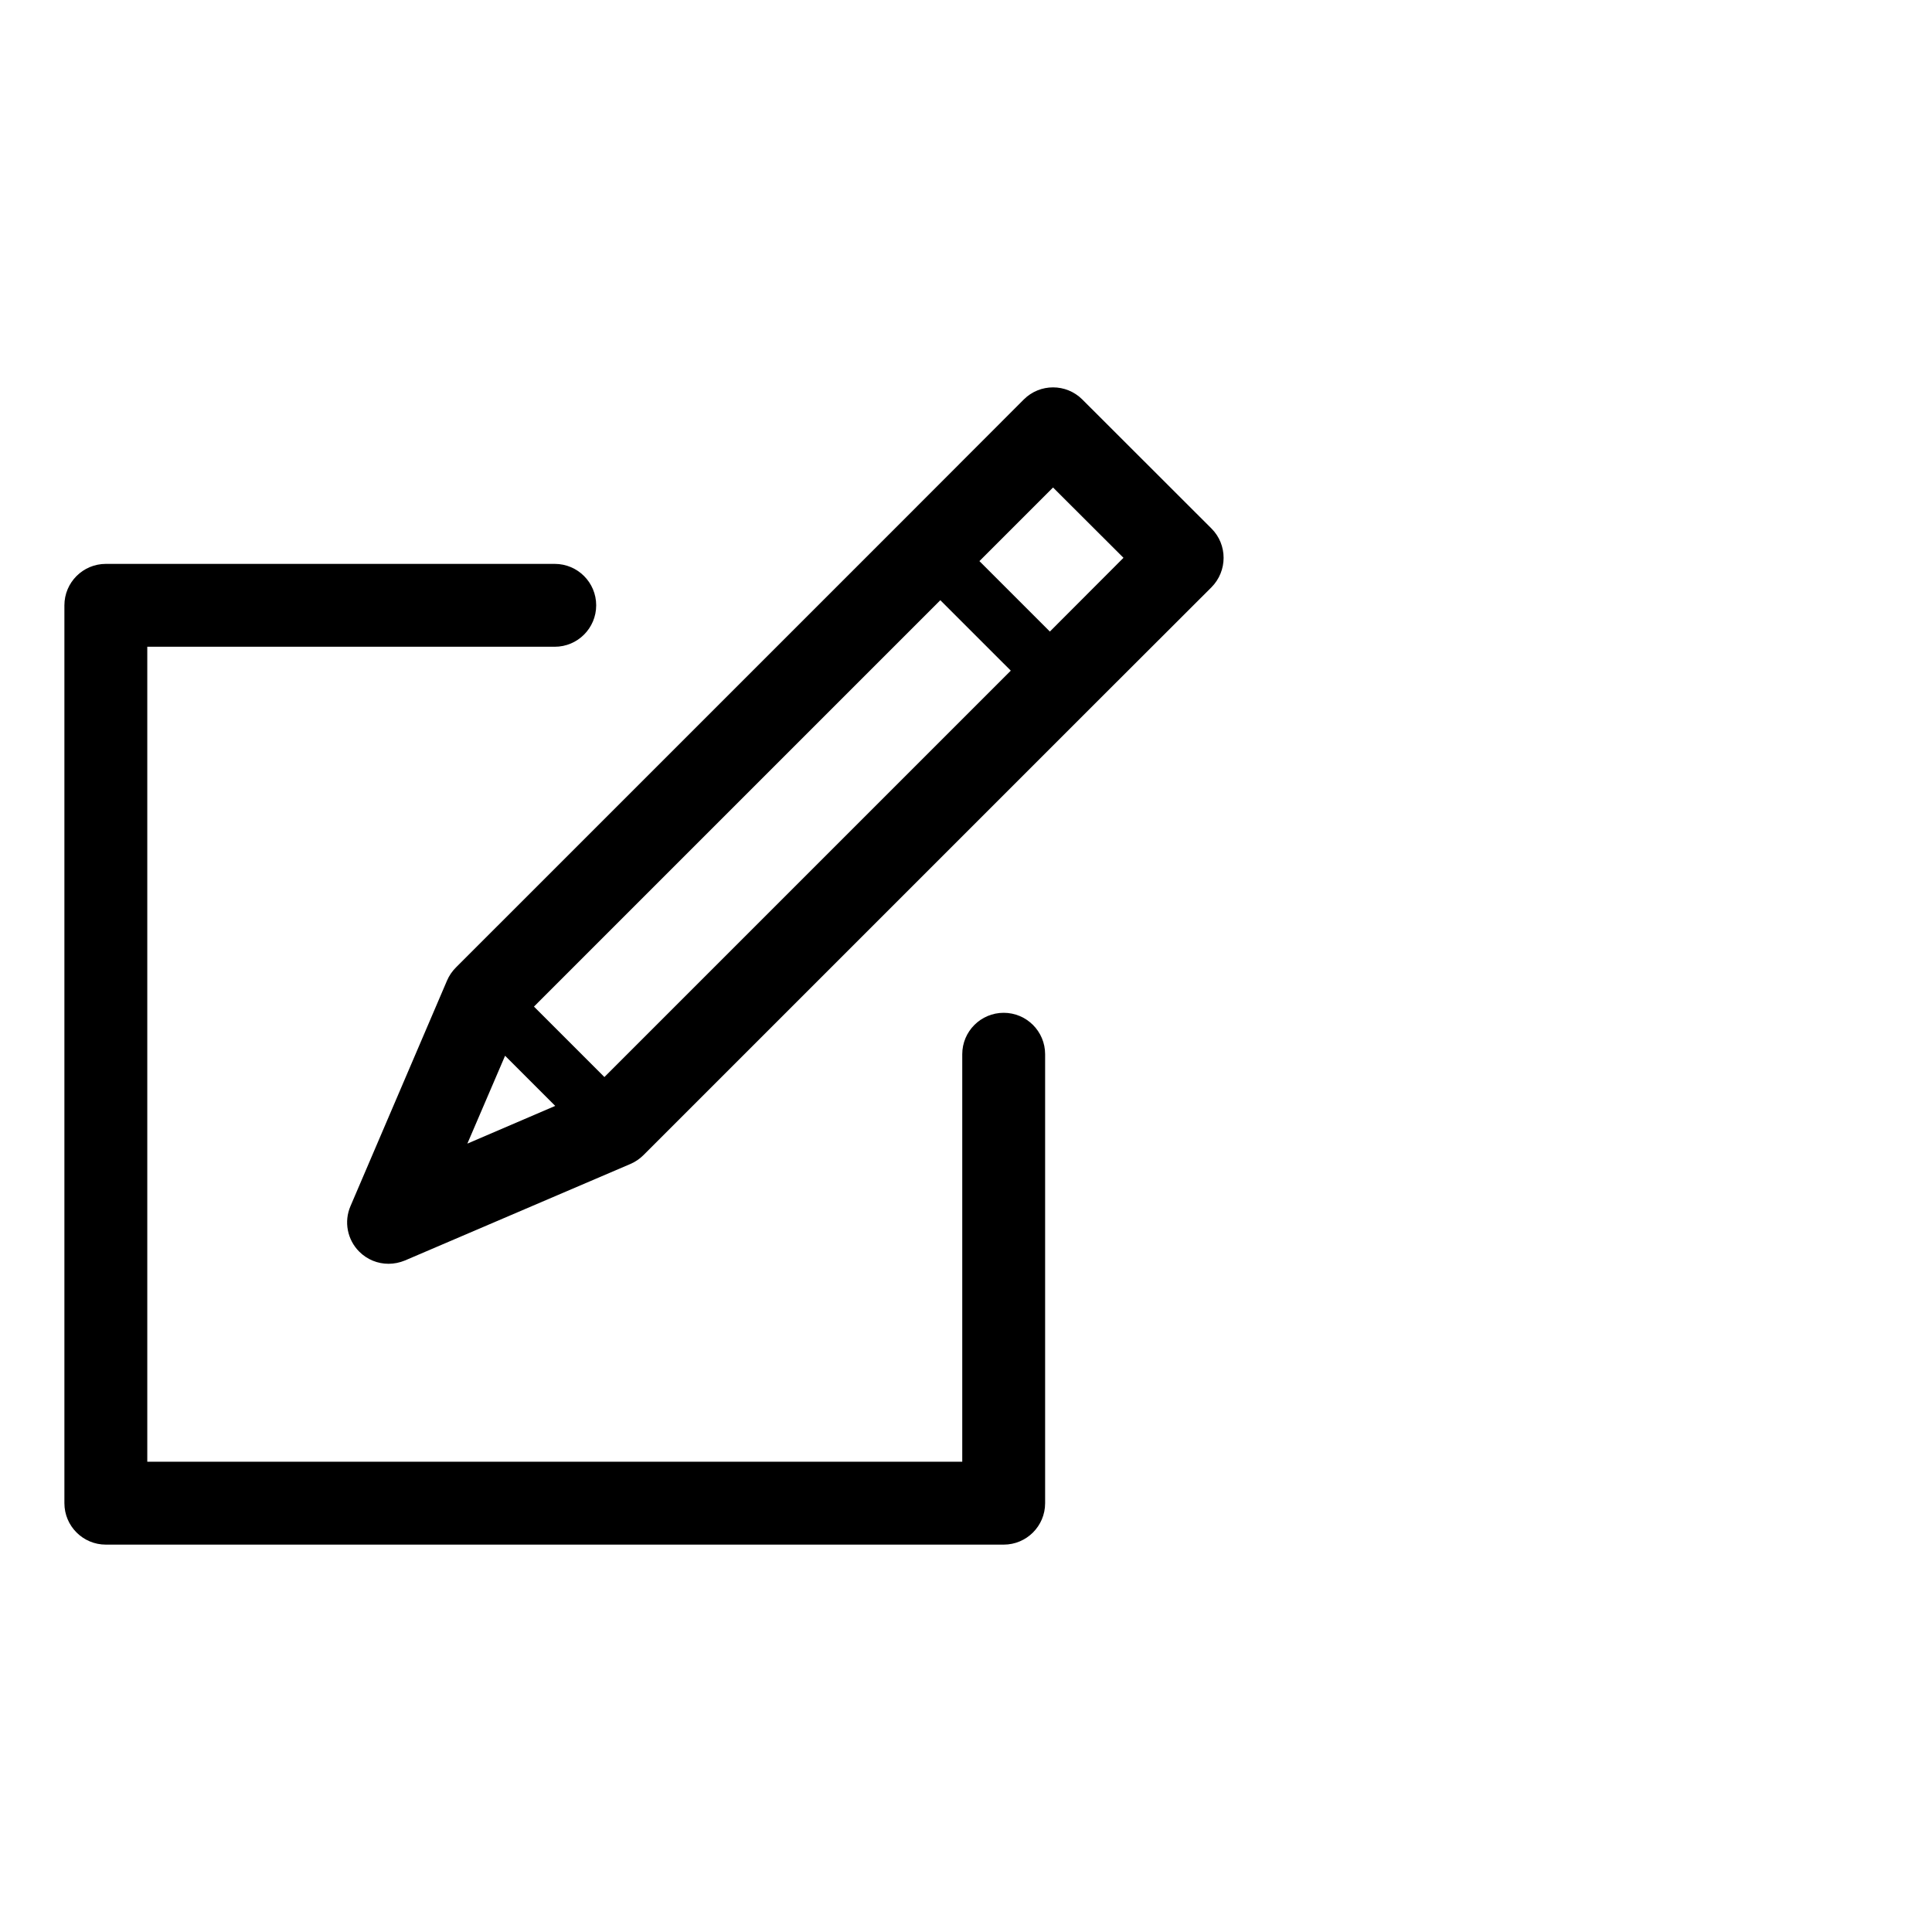
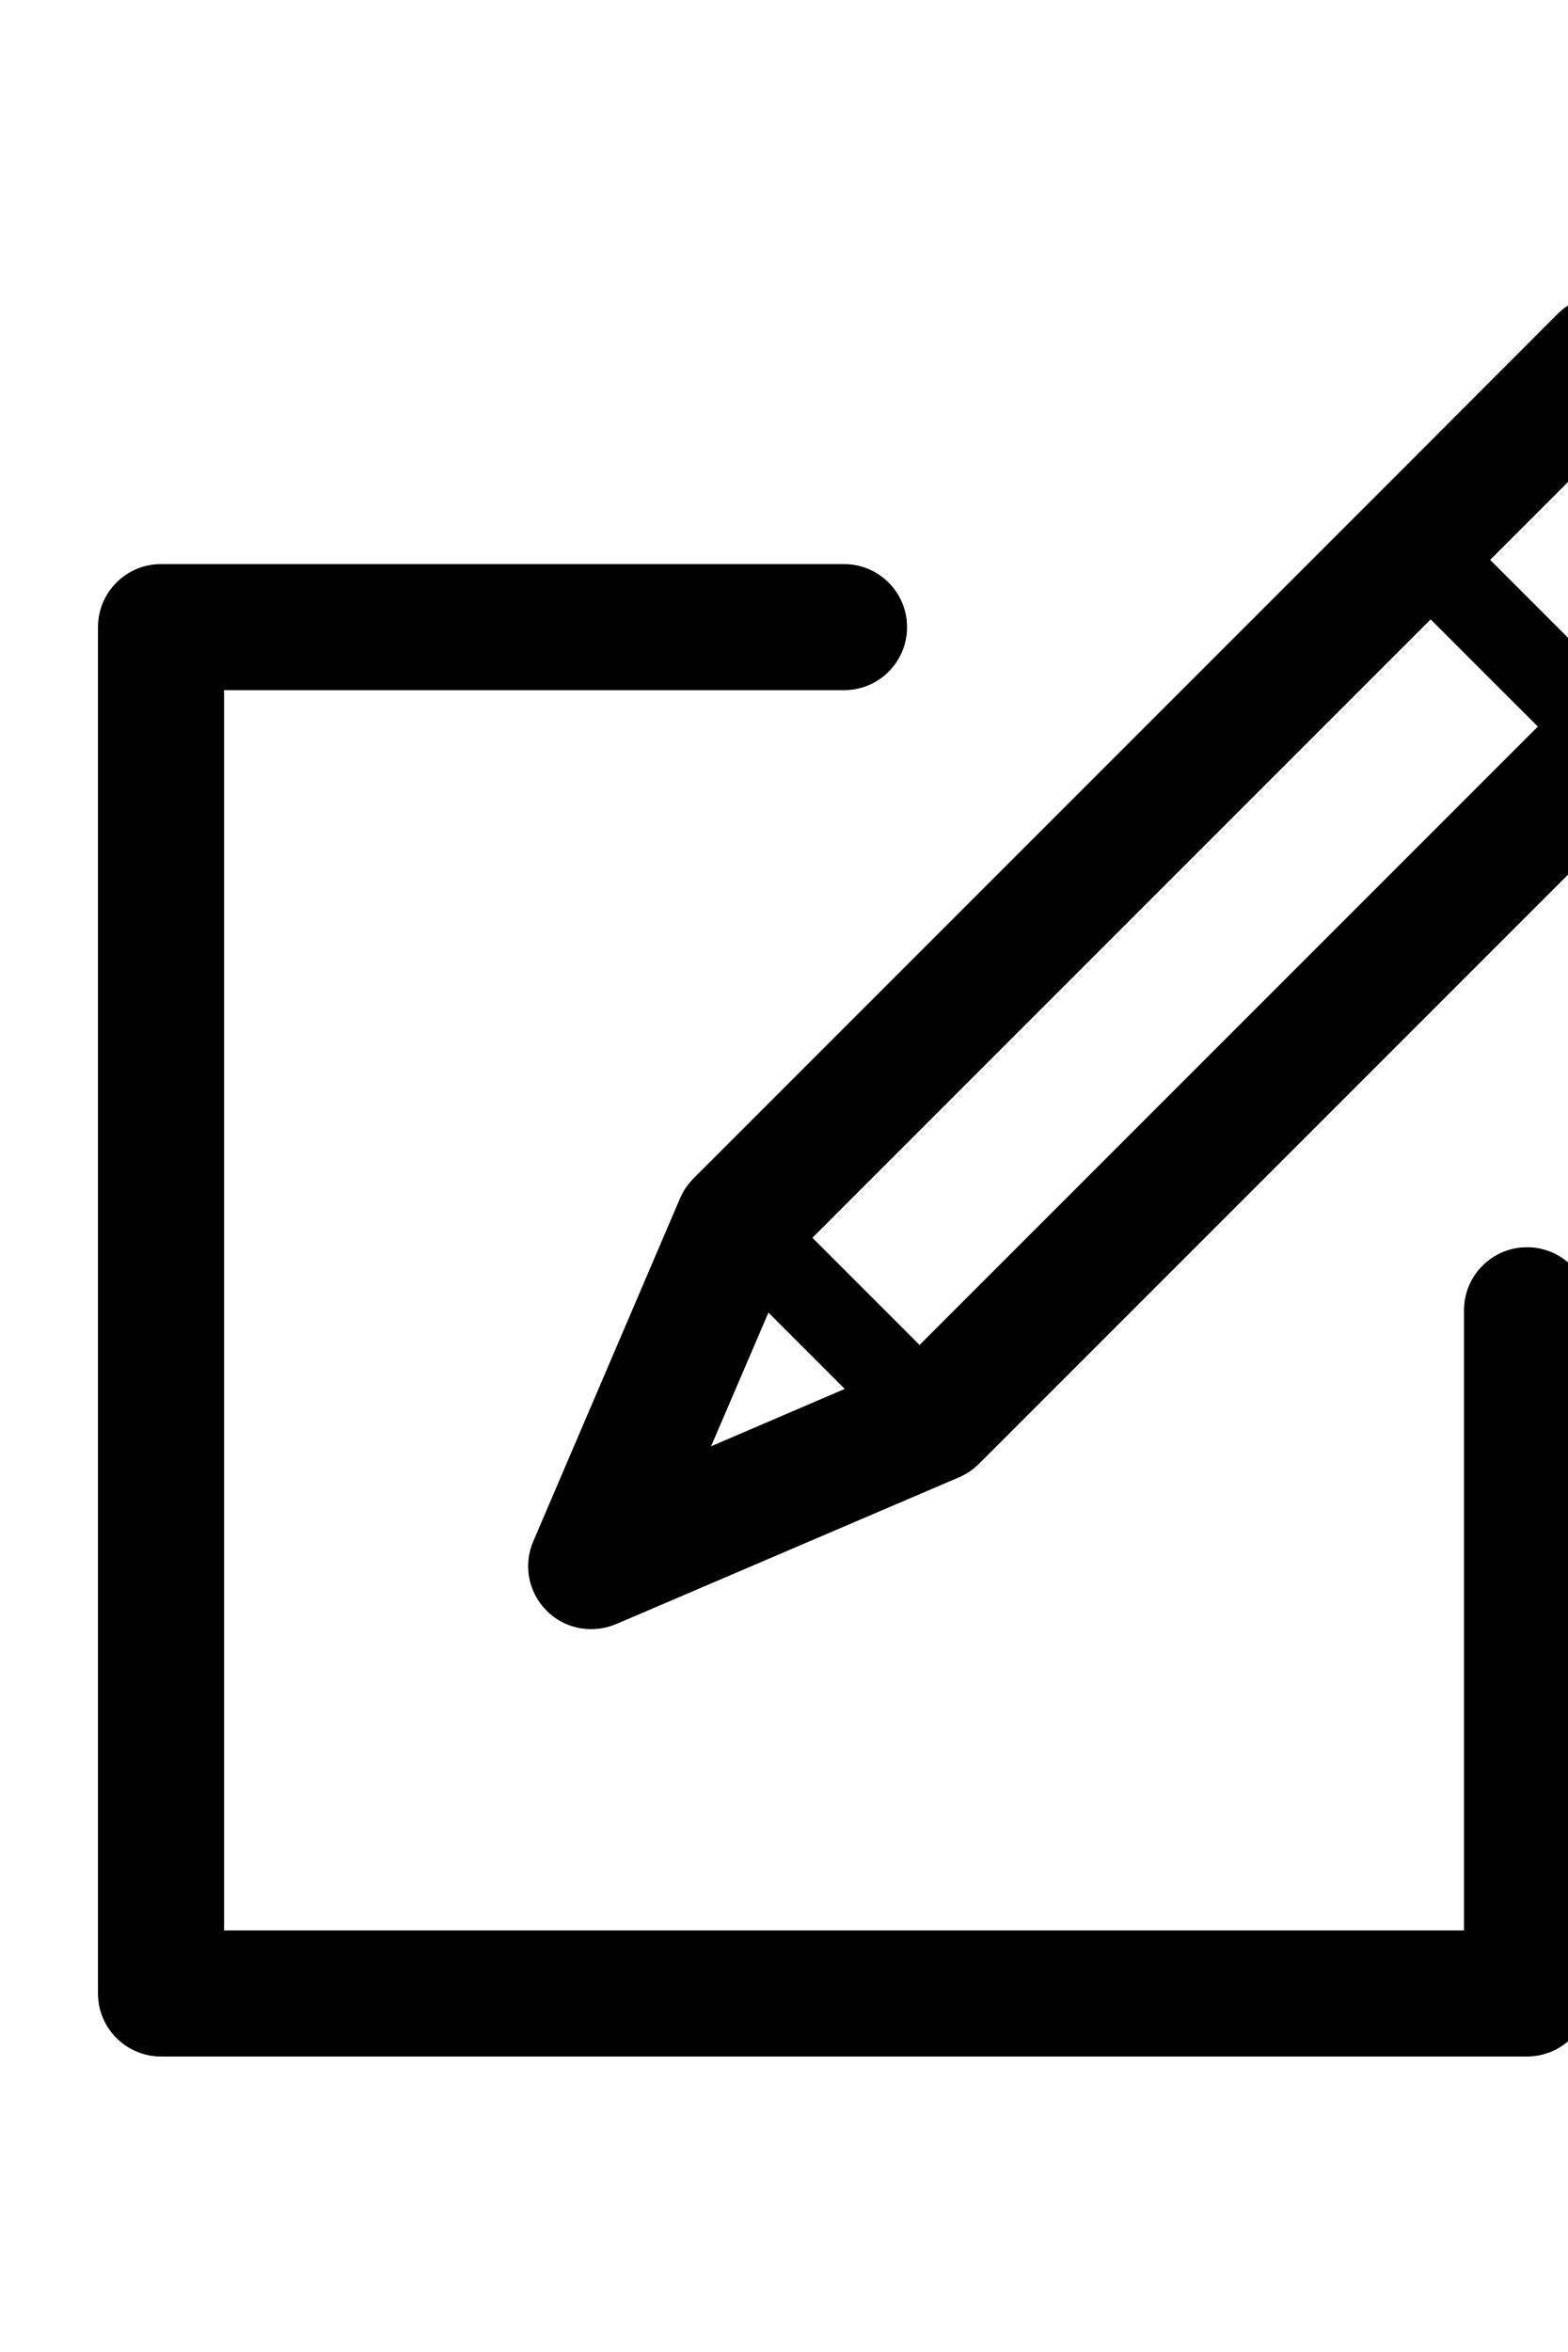
- <svg xmlns="http://www.w3.org/2000/svg" version="1.1" width="100" height="100" viewBox="0 0 150 100">
+ <svg xmlns="http://www.w3.org/2000/svg" version="1.1" width="100" height="150" viewBox="0 0 80 100">
  <path d="M77.926,94.924H8.217C6.441,94.924,5,93.484,5,91.706V21.997c0-1.777,1.441-3.217,3.217-3.217h34.854 c1.777,0,3.217,1.441,3.217,3.217s-1.441,3.217-3.217,3.217H11.435v63.275h63.274V56.851c0-1.777,1.441-3.217,3.217-3.217 c1.777,0,3.217,1.441,3.217,3.217v34.855C81.144,93.484,79.703,94.924,77.926,94.924z" />
  <path d="M94.059,16.034L84.032,6.017c-1.255-1.255-3.292-1.255-4.547,0l-9.062,9.073L35.396,50.116 c-0.29,0.29-0.525,0.633-0.686,1.008l-7.496,17.513c-0.526,1.212-0.247,2.617,0.676,3.539c0.622,0.622,1.437,0.944,2.274,0.944 c0.429,0,0.858-0.086,1.276-0.257l17.513-7.496c0.375-0.161,0.719-0.397,1.008-0.686l35.026-35.026l9.073-9.062 C95.314,19.326,95.314,17.289,94.059,16.034z M36.286,63.79l2.928-6.821l3.893,3.893L36.286,63.79z M46.925,58.621l-5.469-5.469 L73.007,21.6l5.47,5.469L46.925,58.621z M81.511,24.034l-5.469-5.469l5.716-5.716l5.469,5.459L81.511,24.034z" />
</svg>
